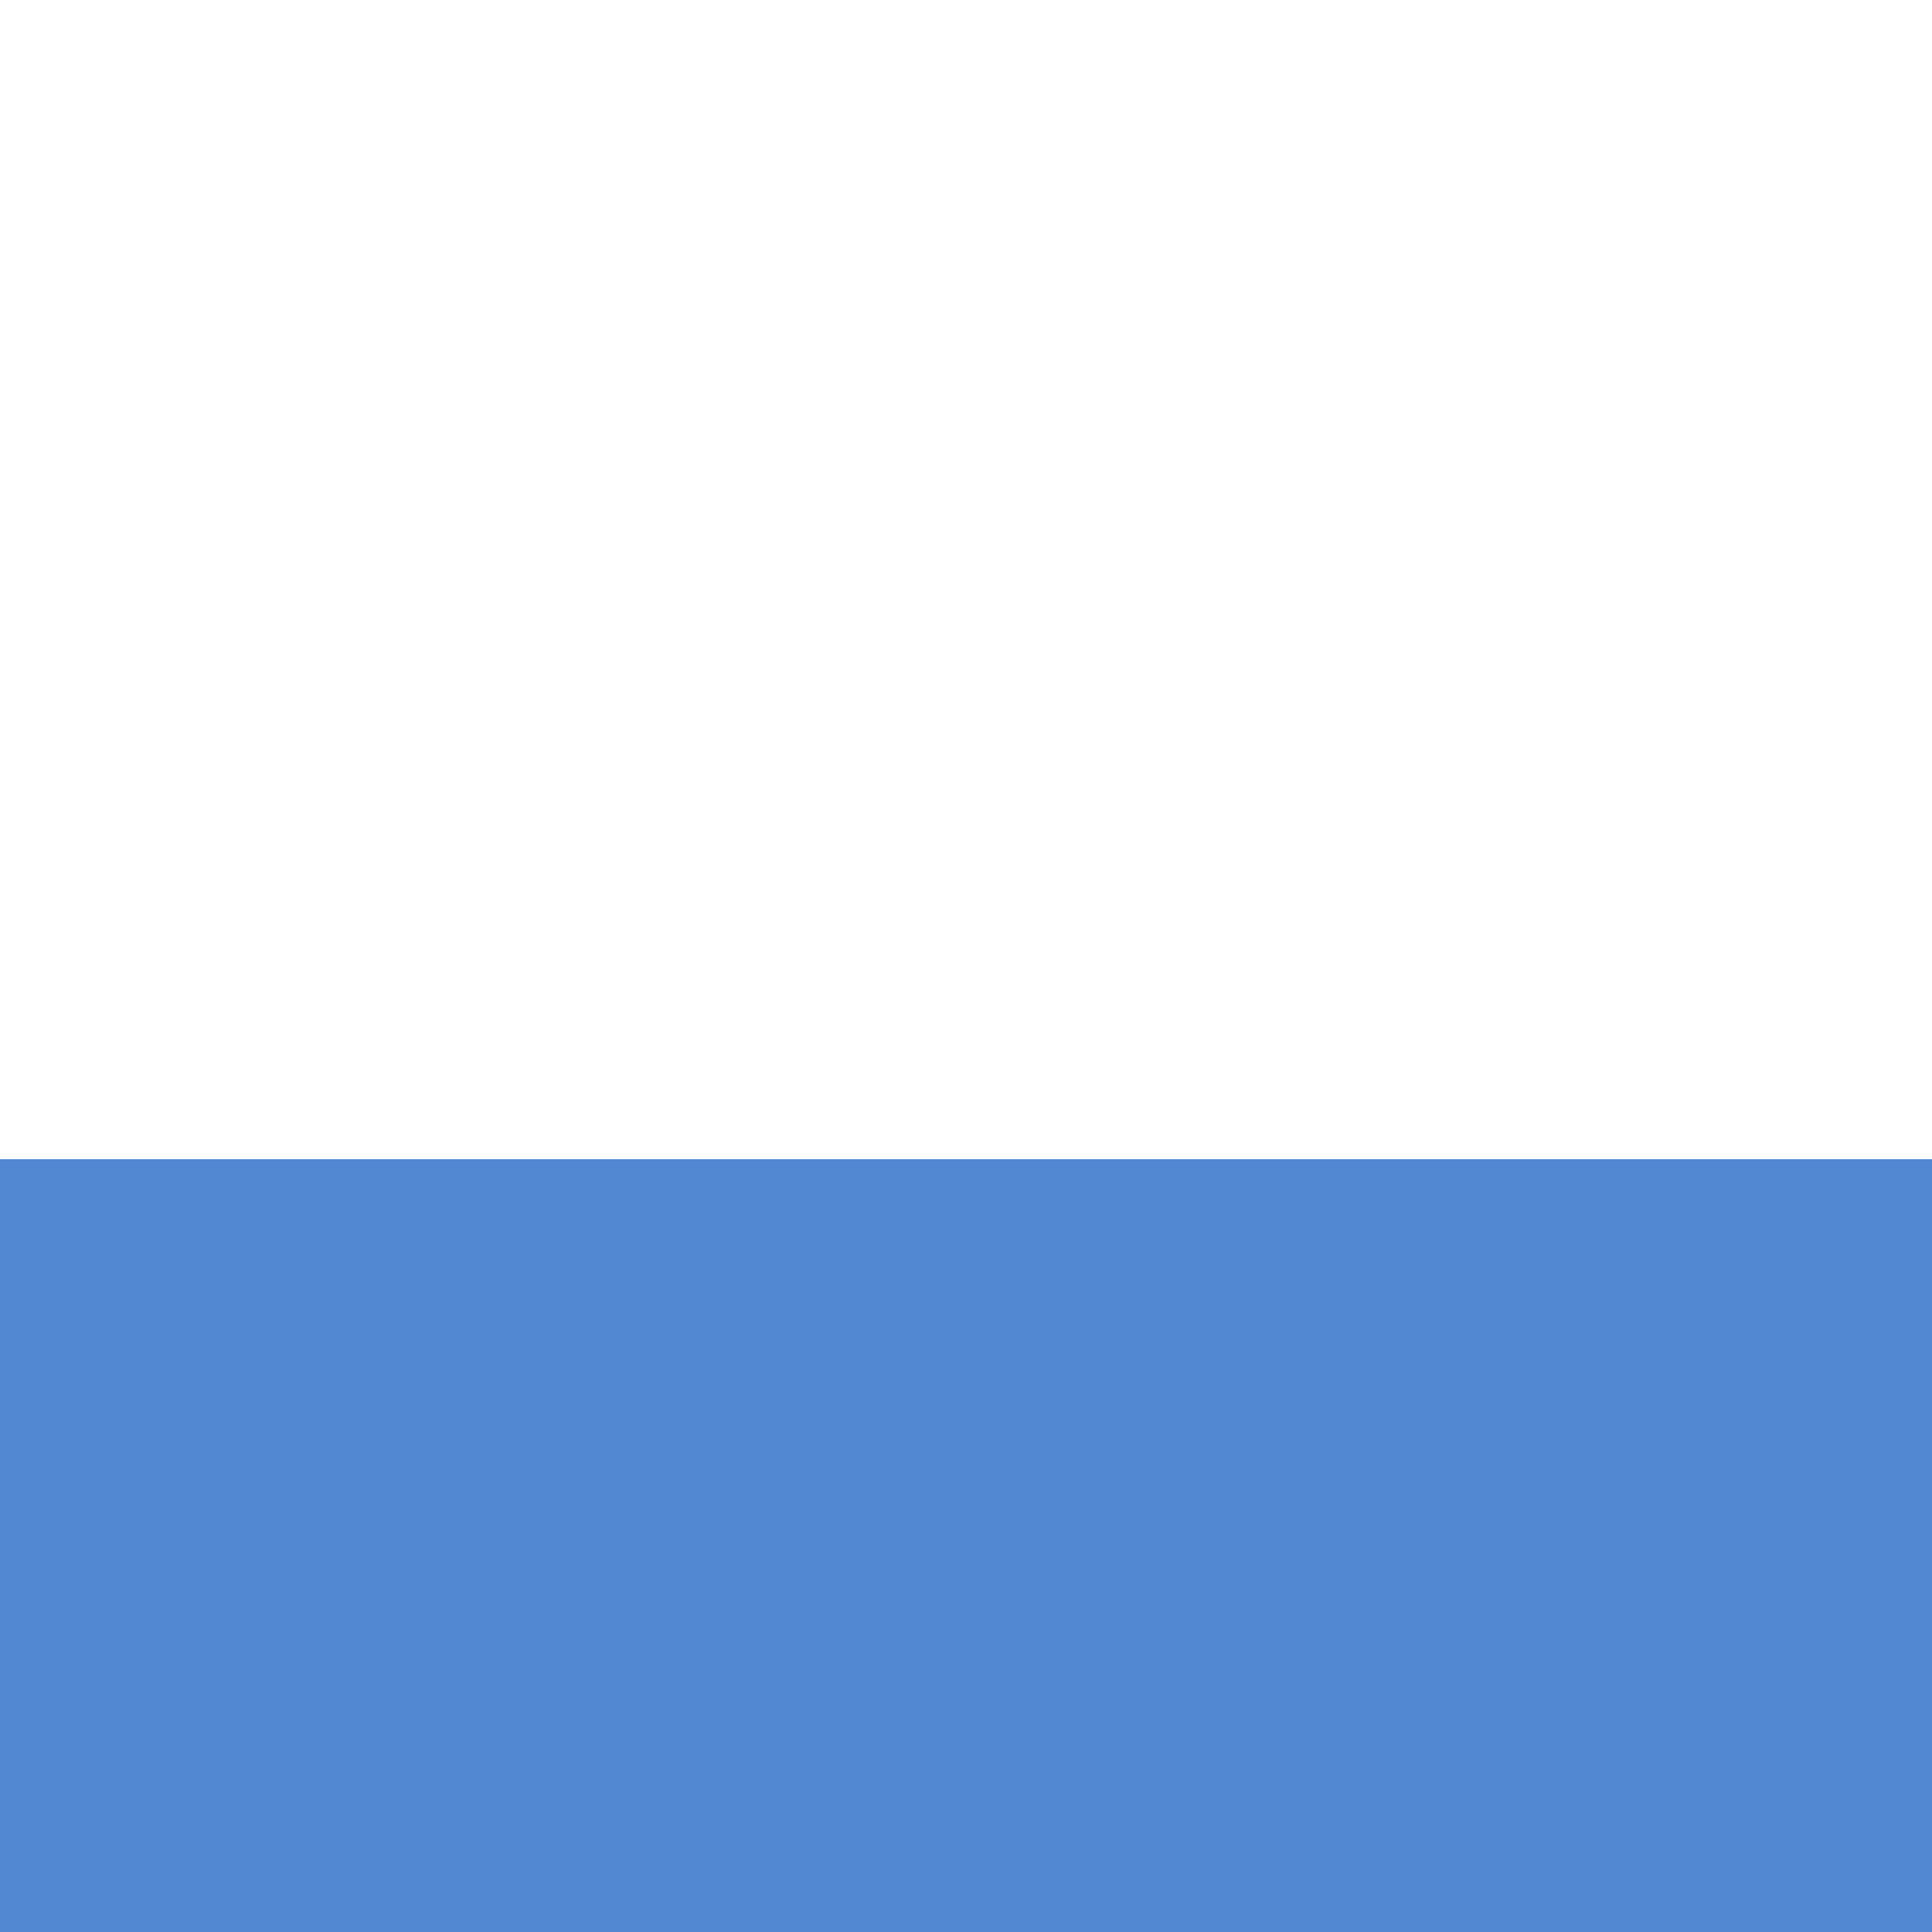
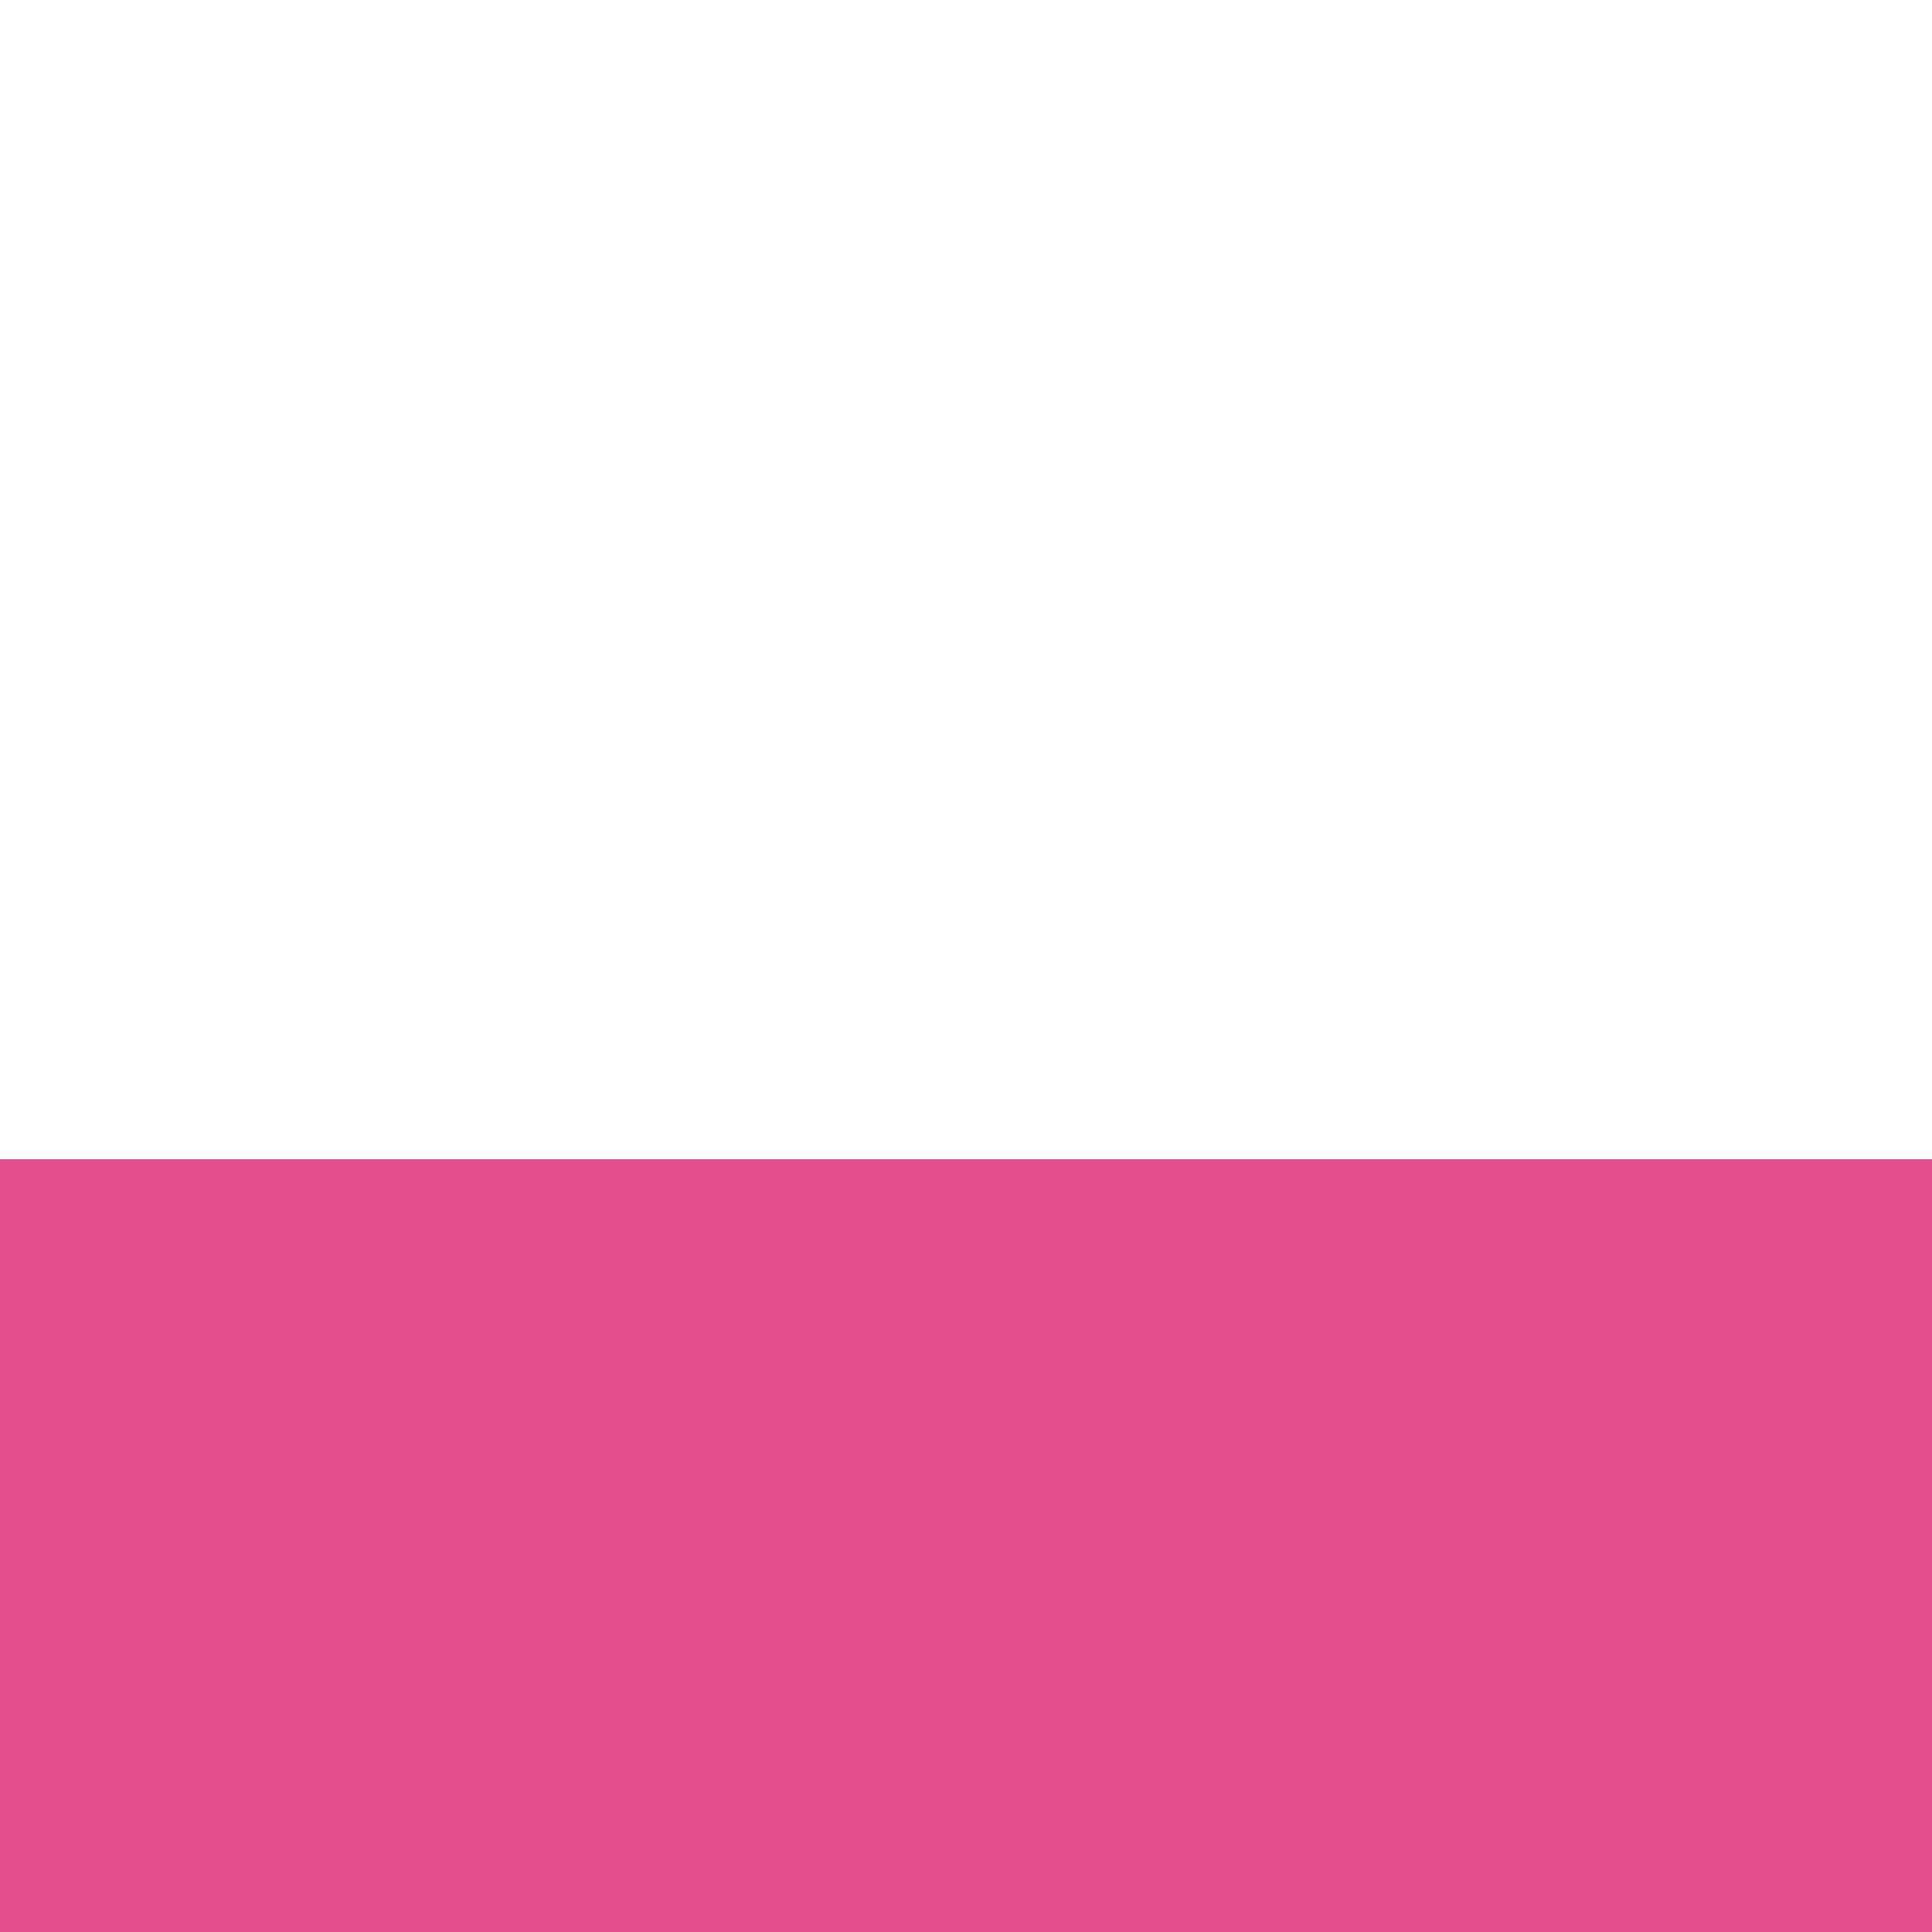
<svg xmlns="http://www.w3.org/2000/svg" width="10" height="10" viewBox="0 0 1.323 1.323" version="1.1" id="svg8" shape-rendering="crispEdges">
  <defs id="defs2" />
-   <rect style="opacity:0;fill:#5288d1;fill-opacity:1;stroke:none;stroke-width:0.159;stroke-linecap:square;stroke-linejoin:round;stroke-miterlimit:4;stroke-dasharray:none;stroke-opacity:1;paint-order:normal" id="rect8" width="1.323" height="0.794" x="2.6930234e-08" y="-6.6613397e-16" />
-   <rect y="0.794" x="9.9999994e-08" height="0.529" width="1.323" id="rect19" style="opacity:1;fill:#5288d1;fill-opacity:1;stroke:none;stroke-width:0.159;stroke-linecap:square;stroke-linejoin:round;stroke-miterlimit:4;stroke-dasharray:none;stroke-opacity:1;paint-order:normal" />
+   <rect style="opacity:0;fill:#e54d8e;fill-opacity:1;stroke:none;stroke-width:0.159;stroke-linecap:square;stroke-linejoin:round;stroke-miterlimit:4;stroke-dasharray:none;stroke-opacity:1;paint-order:normal" id="rect8" width="1.323" height="0.794" x="2.6930234e-08" y="-6.6613397e-16" />
+   <rect y="0.794" x="9.9999994e-08" height="0.529" width="1.323" id="rect19" style="opacity:1;fill:#e54d8e;fill-opacity:1;stroke:none;stroke-width:0.159;stroke-linecap:square;stroke-linejoin:round;stroke-miterlimit:4;stroke-dasharray:none;stroke-opacity:1;paint-order:normal" />
</svg>
